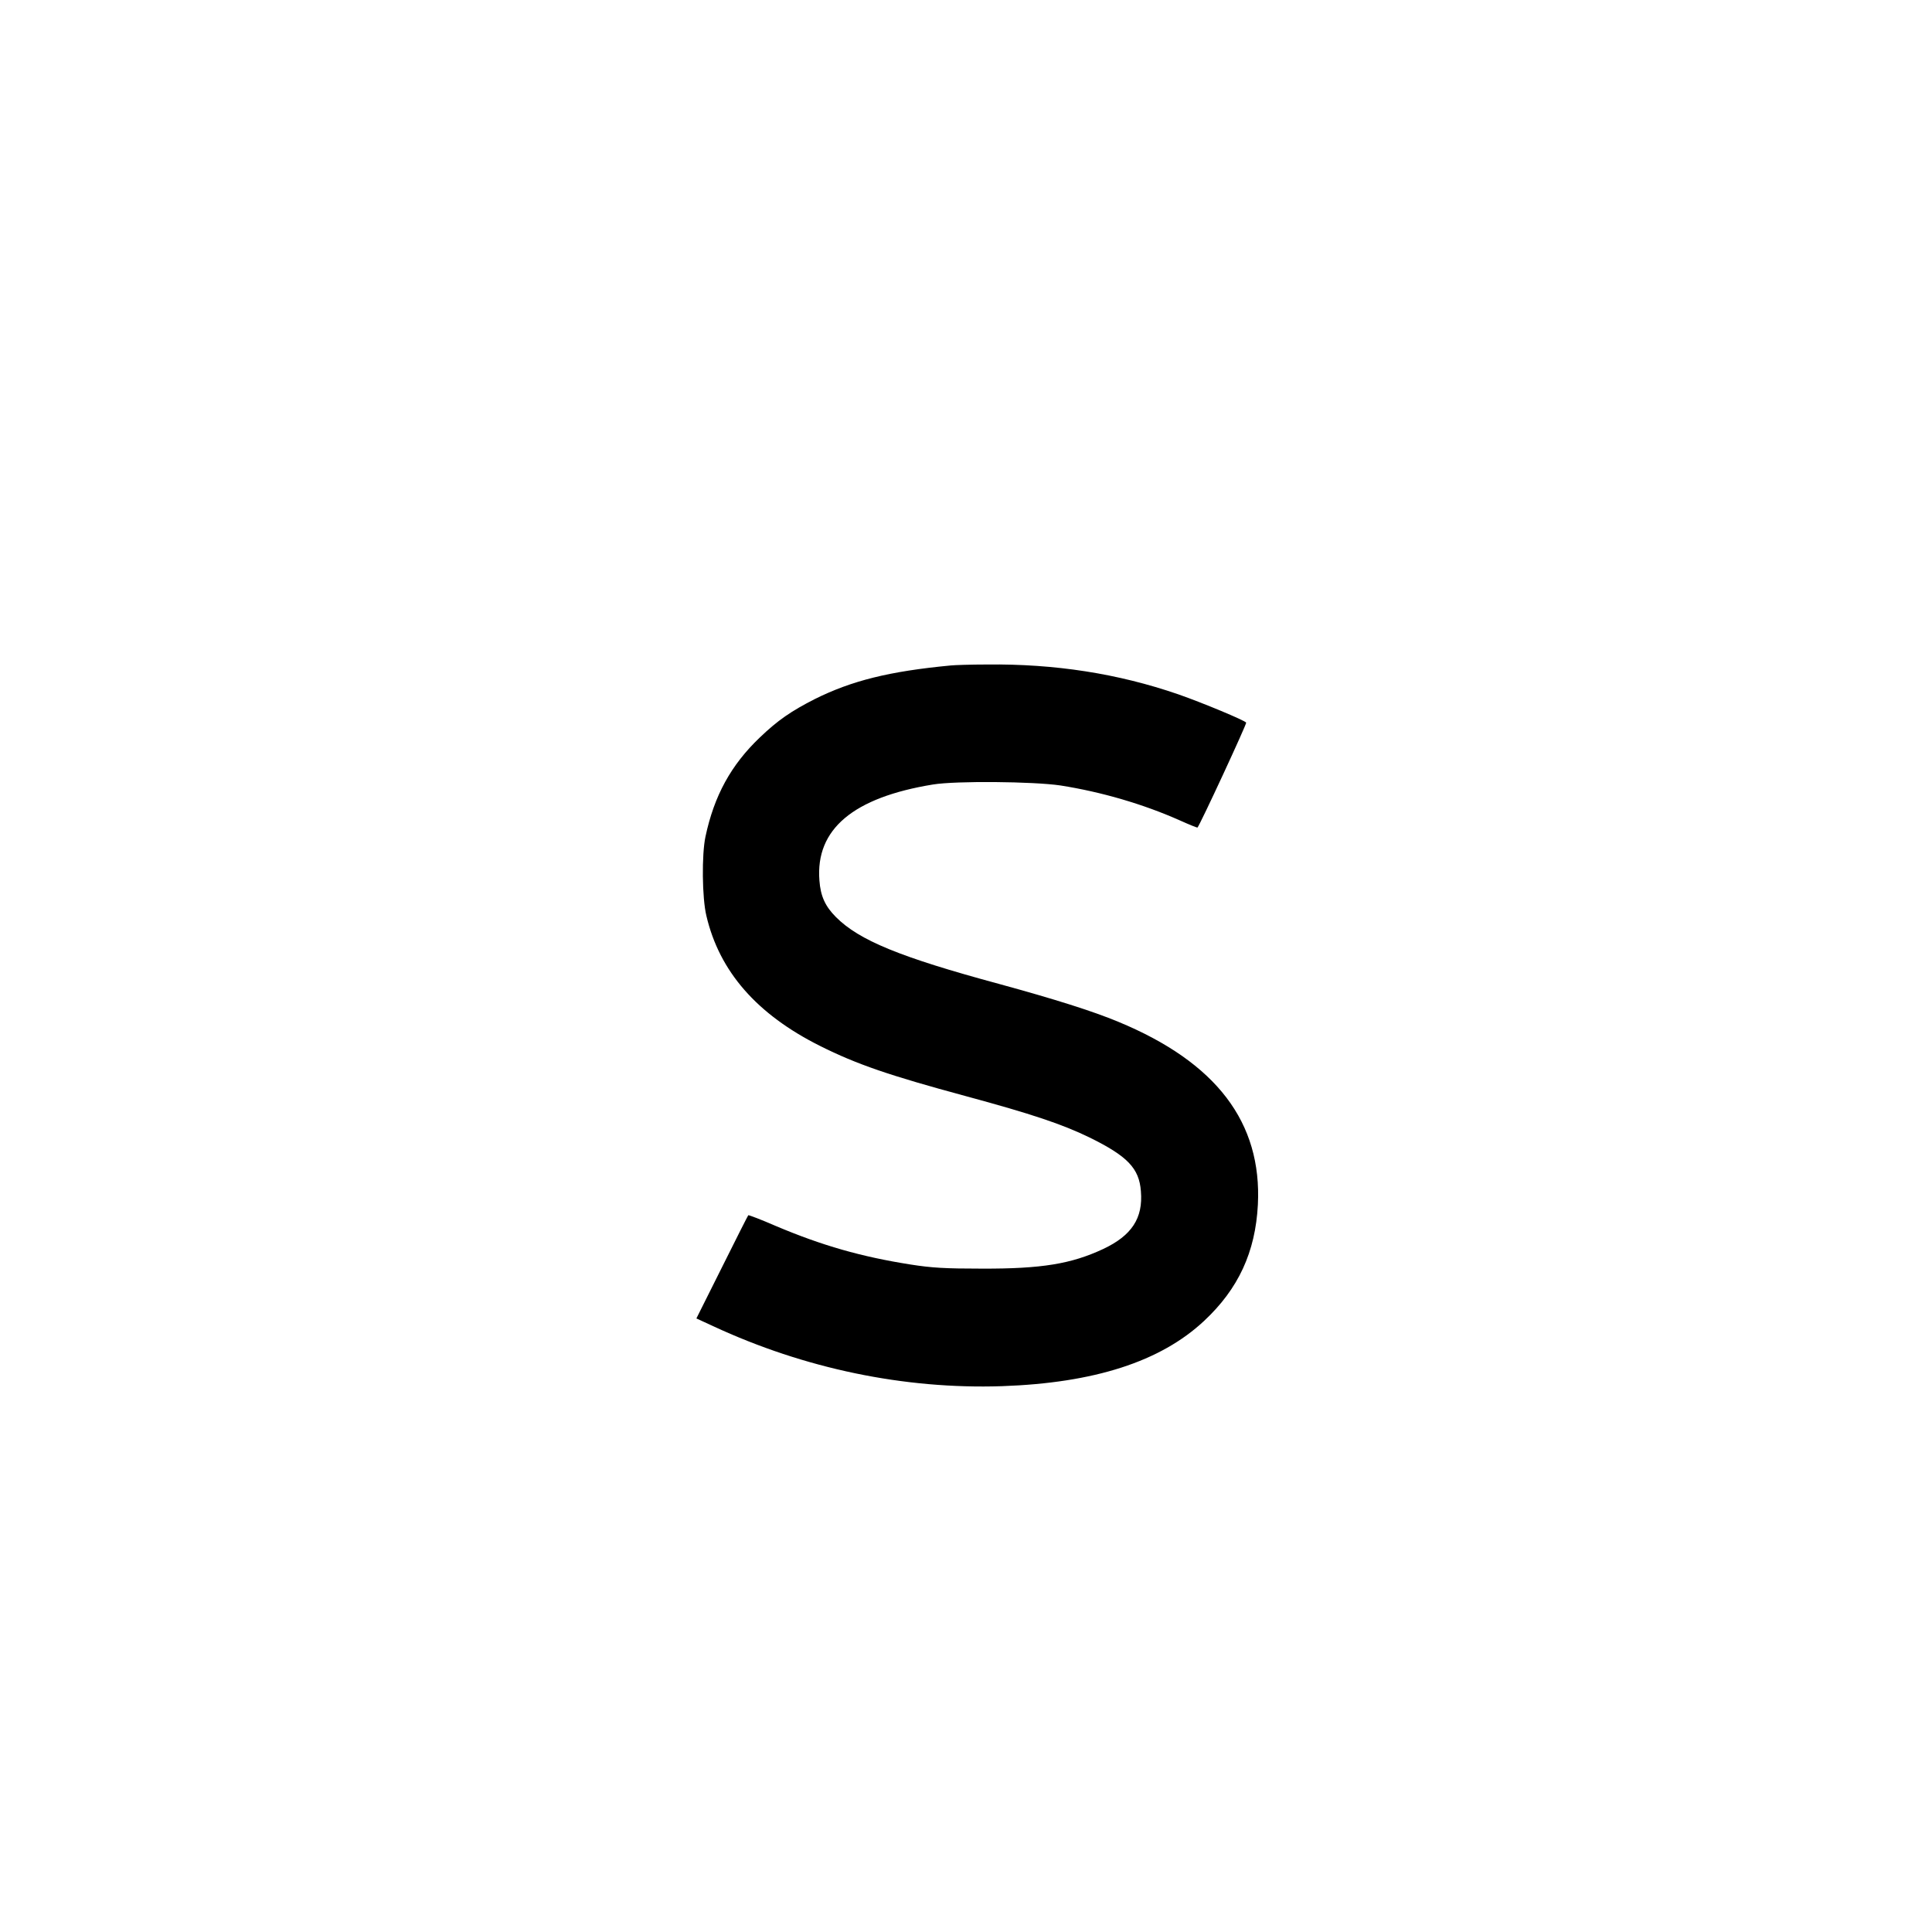
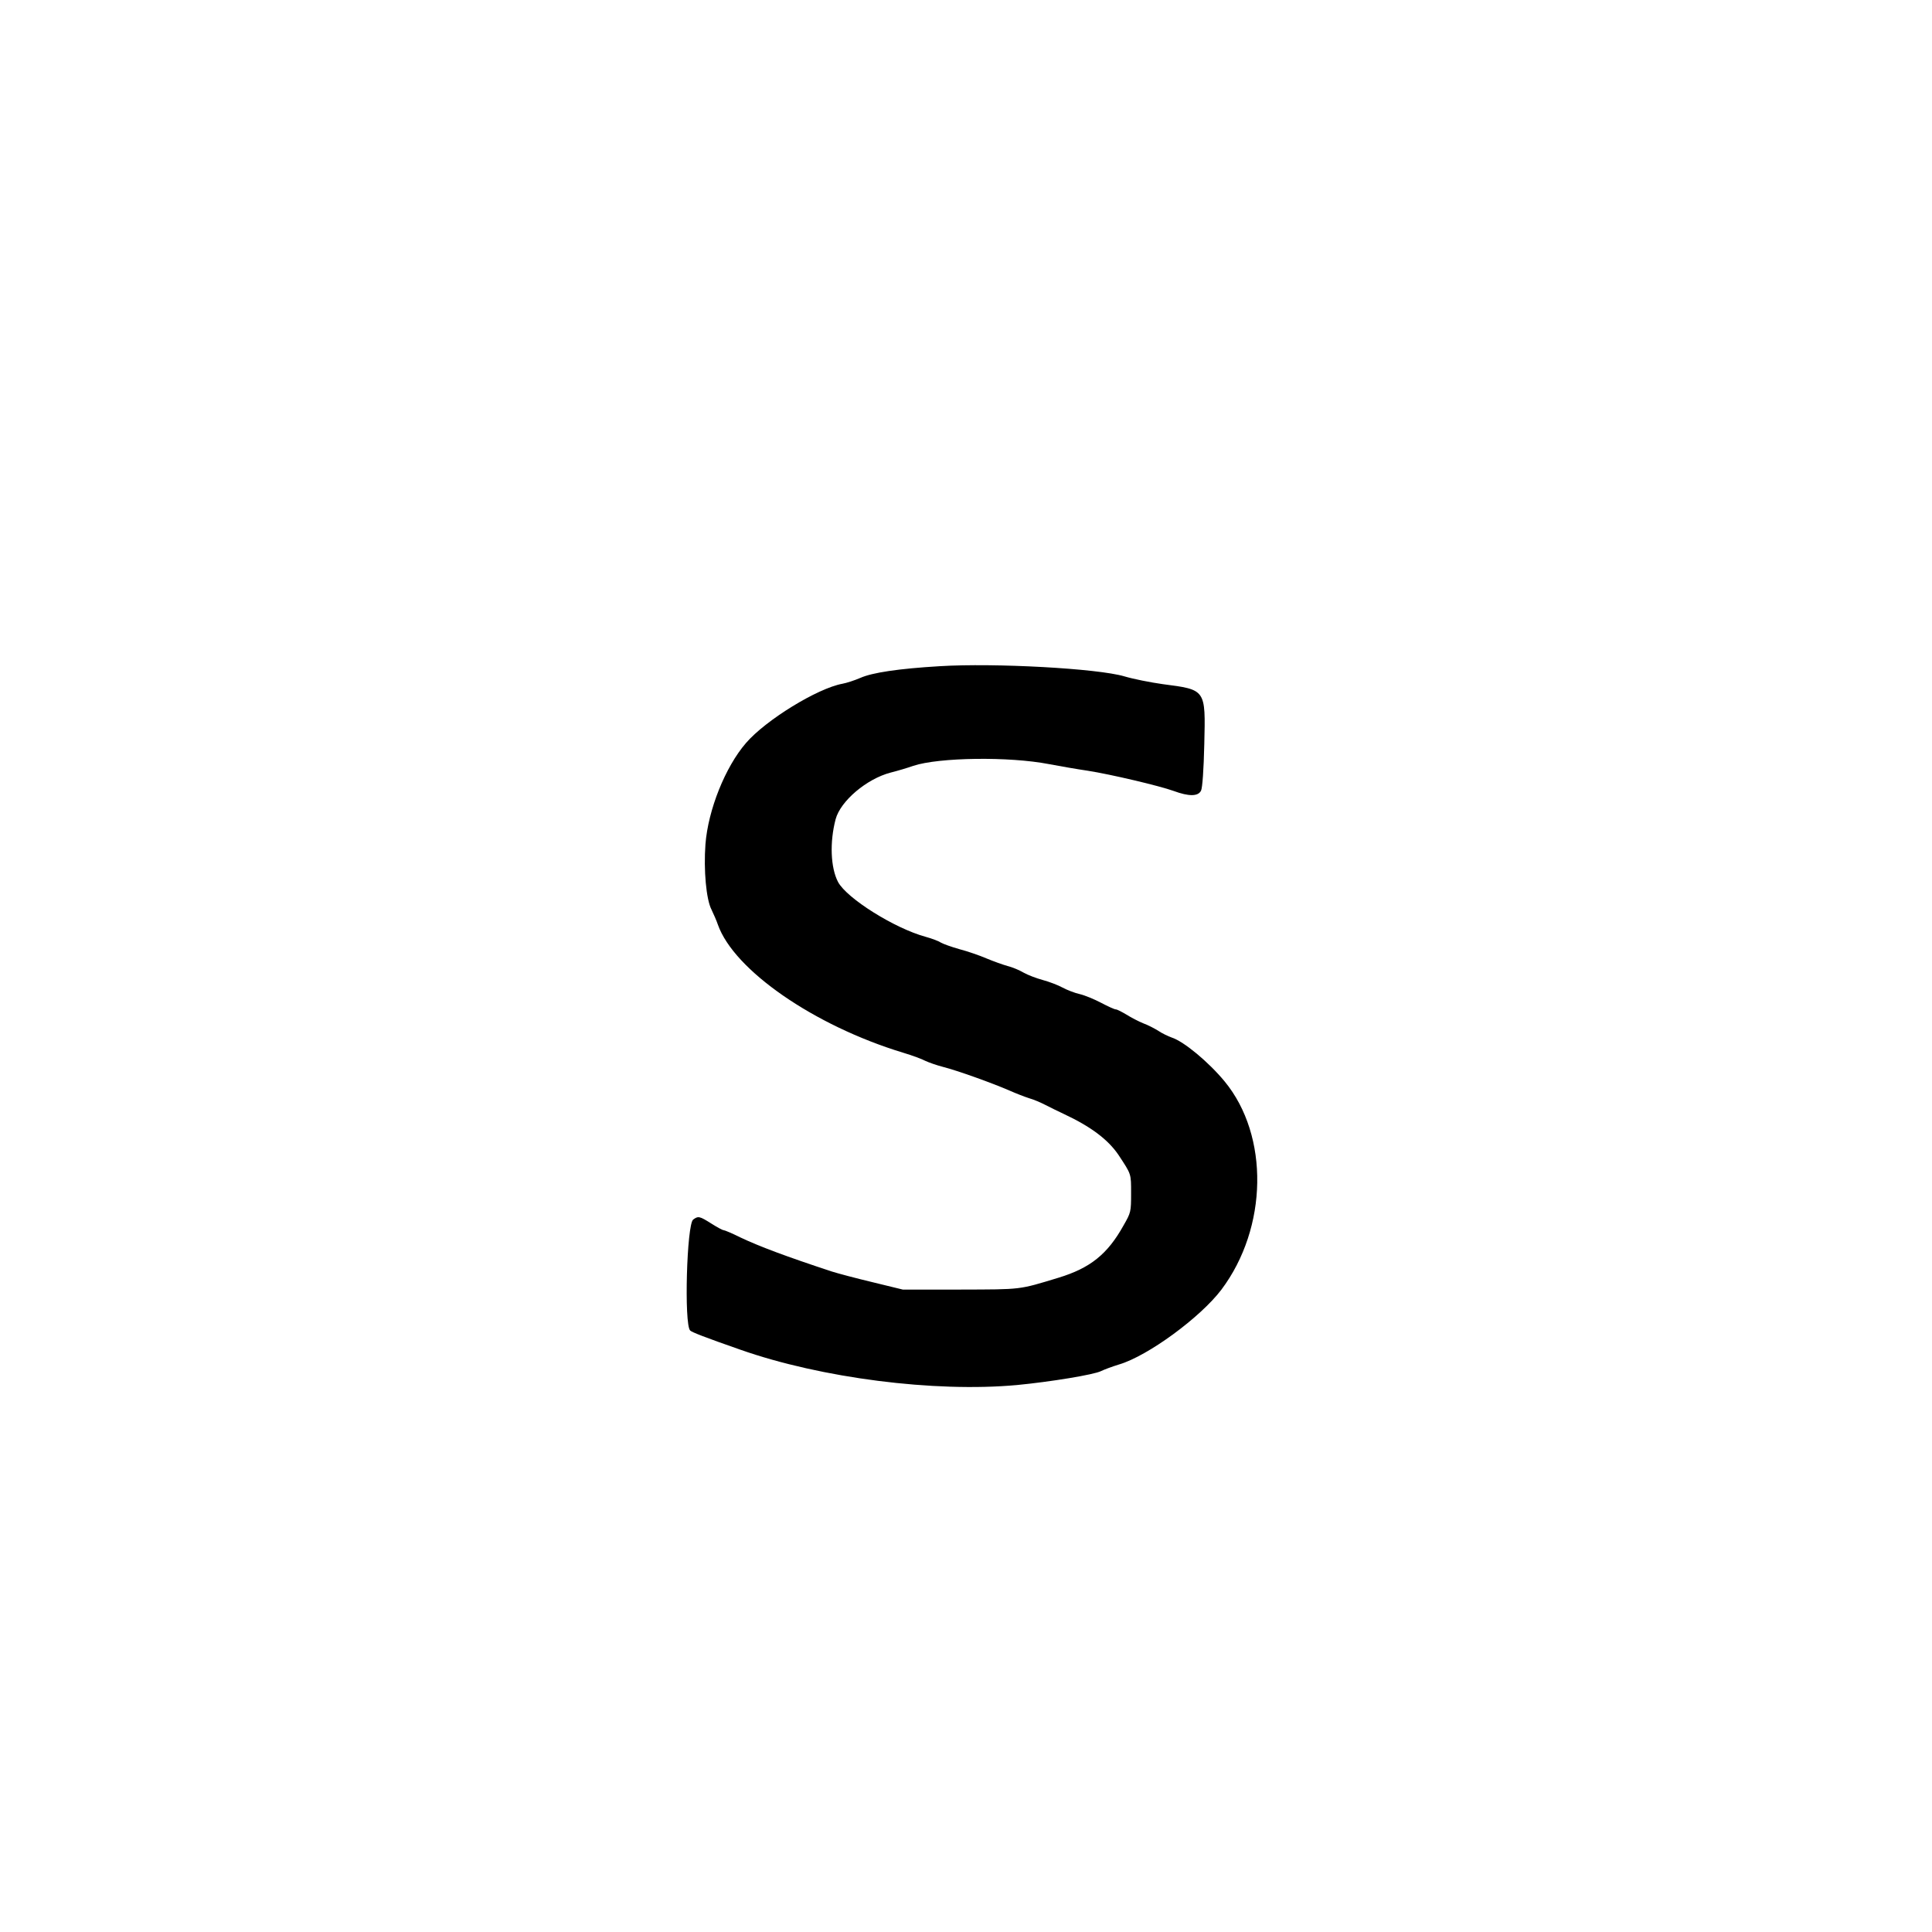
<svg xmlns="http://www.w3.org/2000/svg" width="1024" height="1024" viewBox="0 0 1024 1024">
-   <path d="M504.0 352.7C471.3 355.8 451.4 360.8 431.9 370.5C419.3 376.9 412.2 381.8 402.7 390.9C387.4 405.5 378.5 421.8 373.9 443.5C371.9 452.9 372.1 475.9 374.4 485.4C381.3 514.9 401.1 537.6 434.7 554.4C454.1 564.1 471.3 570.0 512.0 581.0C546.7 590.4 562.9 595.8 577.5 602.9C597.6 612.8 603.8 619.2 604.7 631.4C605.9 645.7 599.8 654.9 584.7 662.0C567.8 669.9 552.1 672.5 520.5 672.4C501.0 672.4 493.9 672.0 482.5 670.2C456.5 666.1 435.8 660.2 411.2 649.8C403.4 646.4 396.8 643.9 396.6 644.1C396.4 644.3 390.1 656.7 382.7 671.6L369.1 698.8L378.0 702.9C426.4 725.4 479.3 736.4 531.0 734.7C580.0 733.0 615.1 721.7 638.2 700.1C656.4 683.1 665.4 663.6 666.7 638.5C668.9 594.9 644.7 563.1 592.8 541.6C579.1 535.9 559.1 529.6 529.5 521.5C477.0 507.3 455.4 498.4 443.1 486.1C437.4 480.4 434.9 475.0 434.3 466.6C432.2 439.5 452.2 422.7 494.5 415.8C506.8 413.8 547.6 414.2 562.0 416.3C583.7 419.7 606.0 426.2 625.5 434.9C630.4 437.1 634.6 438.8 634.7 438.6C635.9 437.5 660.9 383.6 660.5 383.0C659.7 381.8 637.4 372.5 624.5 368.0C592.6 357.0 559.1 351.8 523.2 352.2C514.6 352.2 505.9 352.5 504.0 352.7Z" fill="#000000" fill-rule="nonzero" />
+   <path d="M498.0 353.1C476.2 354.4 462.3 356.5 456.0 359.3C453.0 360.6 448.7 362.0 446.5 362.4C433.3 364.8 405.9 381.6 395.4 393.8C384.4 406.5 375.3 429.3 373.9 447.5C372.9 461.2 374.3 476.7 377.1 482.1C378.2 484.4 379.8 488.0 380.5 490.1C389.0 514.2 431.5 543.6 478.5 557.9C483.5 559.4 488.9 561.4 490.5 562.3C492.2 563.1 496.4 564.6 499.9 565.5C507.4 567.4 525.8 574.0 535.0 578.0C538.6 579.6 543.3 581.4 545.5 582.1C547.7 582.7 551.5 584.3 554.0 585.6C556.5 586.9 561.0 589.1 564.0 590.5C578.1 597.1 587.2 603.9 592.8 612.1C599.7 622.6 599.5 621.9 599.5 632.5C599.5 642.3 599.4 642.7 595.5 649.5C587.0 664.8 577.8 672.1 561.1 677.2C539.7 683.7 541.9 683.4 509.0 683.5H478.5L462.5 679.6C453.7 677.5 443.9 674.9 440.8 673.9C416.8 666.0 402.4 660.6 392.5 655.9C388.1 653.7 384.0 652.0 383.5 652.0C382.9 652.0 380.0 650.4 377.0 648.5C370.8 644.6 370.1 644.4 367.4 646.4C364.0 648.9 362.5 701.9 365.8 705.2C366.7 706.1 373.3 708.7 392.5 715.4C435.2 730.4 495.2 738.1 539.0 734.1C556.7 732.4 579.9 728.6 583.6 726.7C585.2 725.9 589.5 724.3 593.1 723.2C608.4 718.7 636.3 698.2 647.4 683.5C672.0 650.7 672.8 602.0 649.1 573.2C640.6 562.9 627.5 552.0 621.0 549.9C619.1 549.2 615.9 547.7 614.0 546.4C612.1 545.2 608.5 543.3 606.0 542.4C603.5 541.4 599.5 539.3 597.1 537.8C594.6 536.3 592.1 535.0 591.4 535.0C590.7 535.0 587.2 533.4 583.6 531.5C580.0 529.6 574.9 527.5 572.3 526.9C569.6 526.3 565.5 524.7 563.1 523.4C560.7 522.1 556.0 520.3 552.6 519.4C549.3 518.5 544.8 516.8 542.5 515.5C540.3 514.2 536.5 512.6 534.0 512.0C531.5 511.3 526.5 509.5 522.9 508.0C519.2 506.4 512.8 504.2 508.6 503.1C504.3 501.9 499.9 500.3 498.7 499.6C497.5 498.8 493.8 497.4 490.5 496.5C474.1 492.0 448.9 476.2 444.2 467.5C440.2 459.9 439.7 446.3 442.9 434.2C445.5 424.5 459.4 412.8 472.0 409.5C475.6 408.6 481.0 407.0 484.1 405.9C497.7 401.4 534.9 400.9 556.0 405.0C561.8 406.1 571.0 407.7 576.5 408.5C588.7 410.4 614.5 416.5 622.0 419.2C630.1 422.2 635.1 422.2 636.6 419.0C637.3 417.5 638.0 407.9 638.3 394.3C639.0 365.2 639.2 365.6 616.2 362.6C609.8 361.7 600.7 359.9 596.0 358.5C581.9 354.3 527.3 351.3 498.0 353.1Z" fill="#000000" fill-rule="nonzero" />
</svg>
